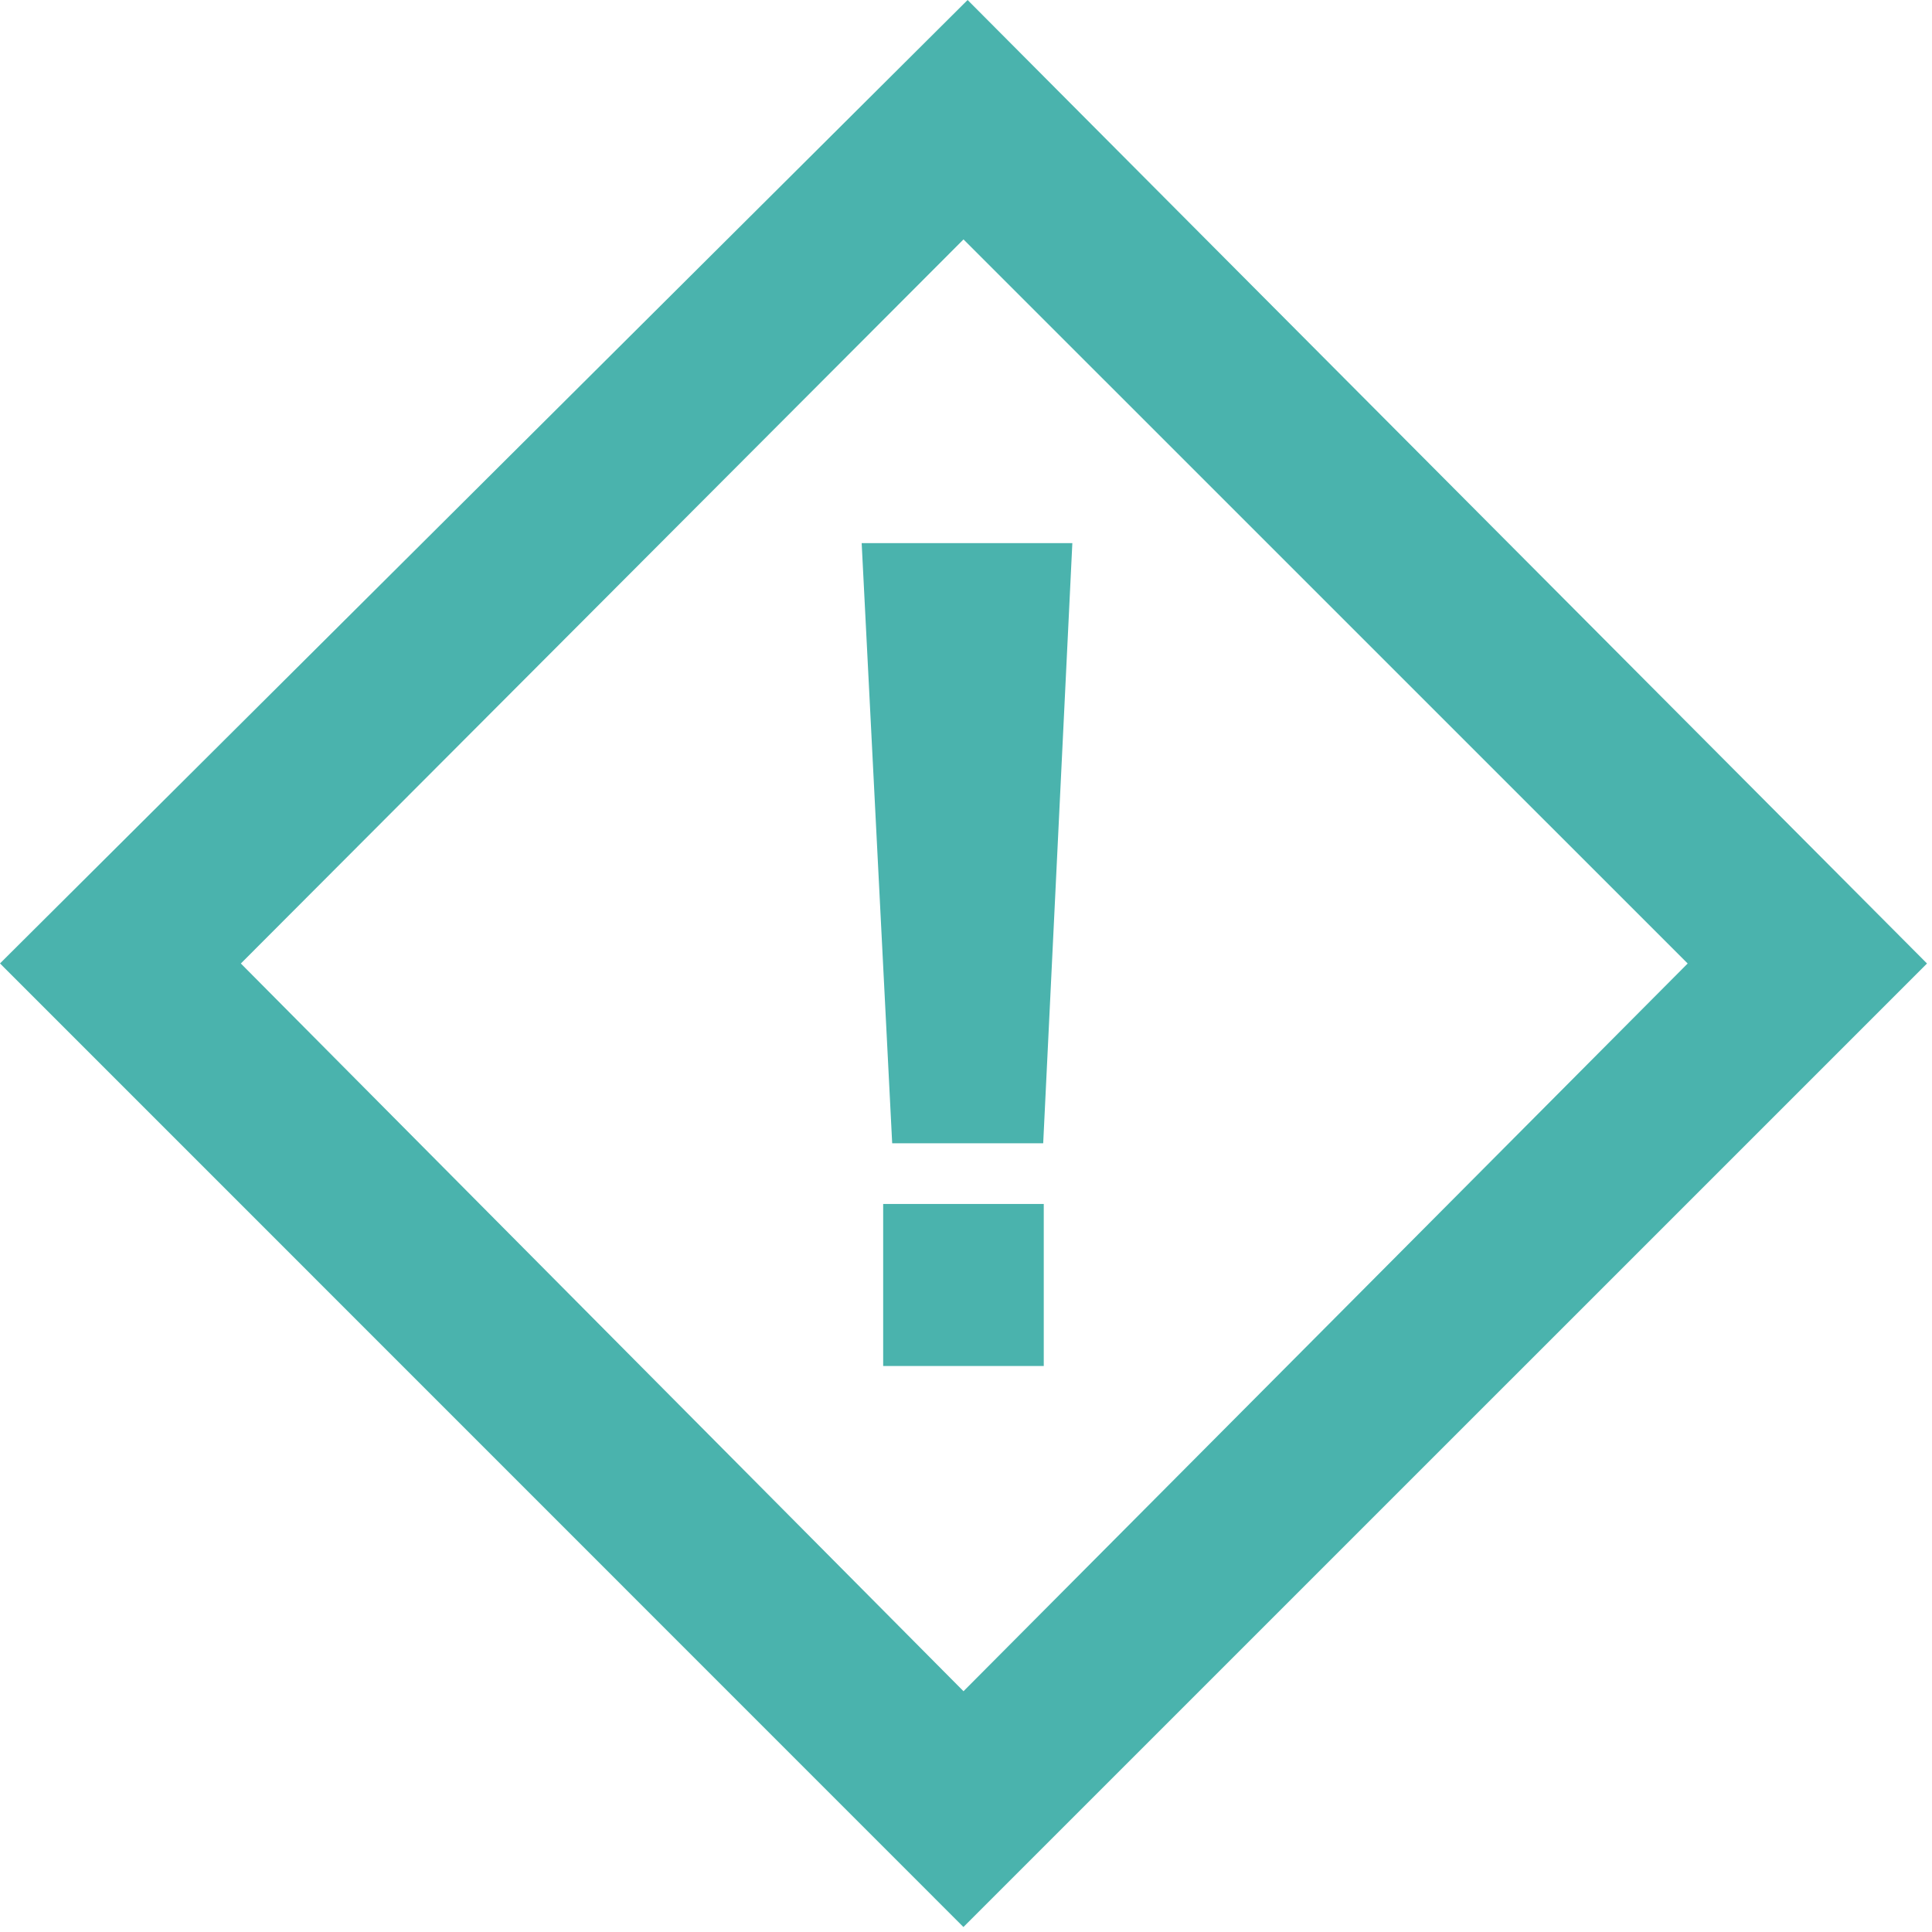
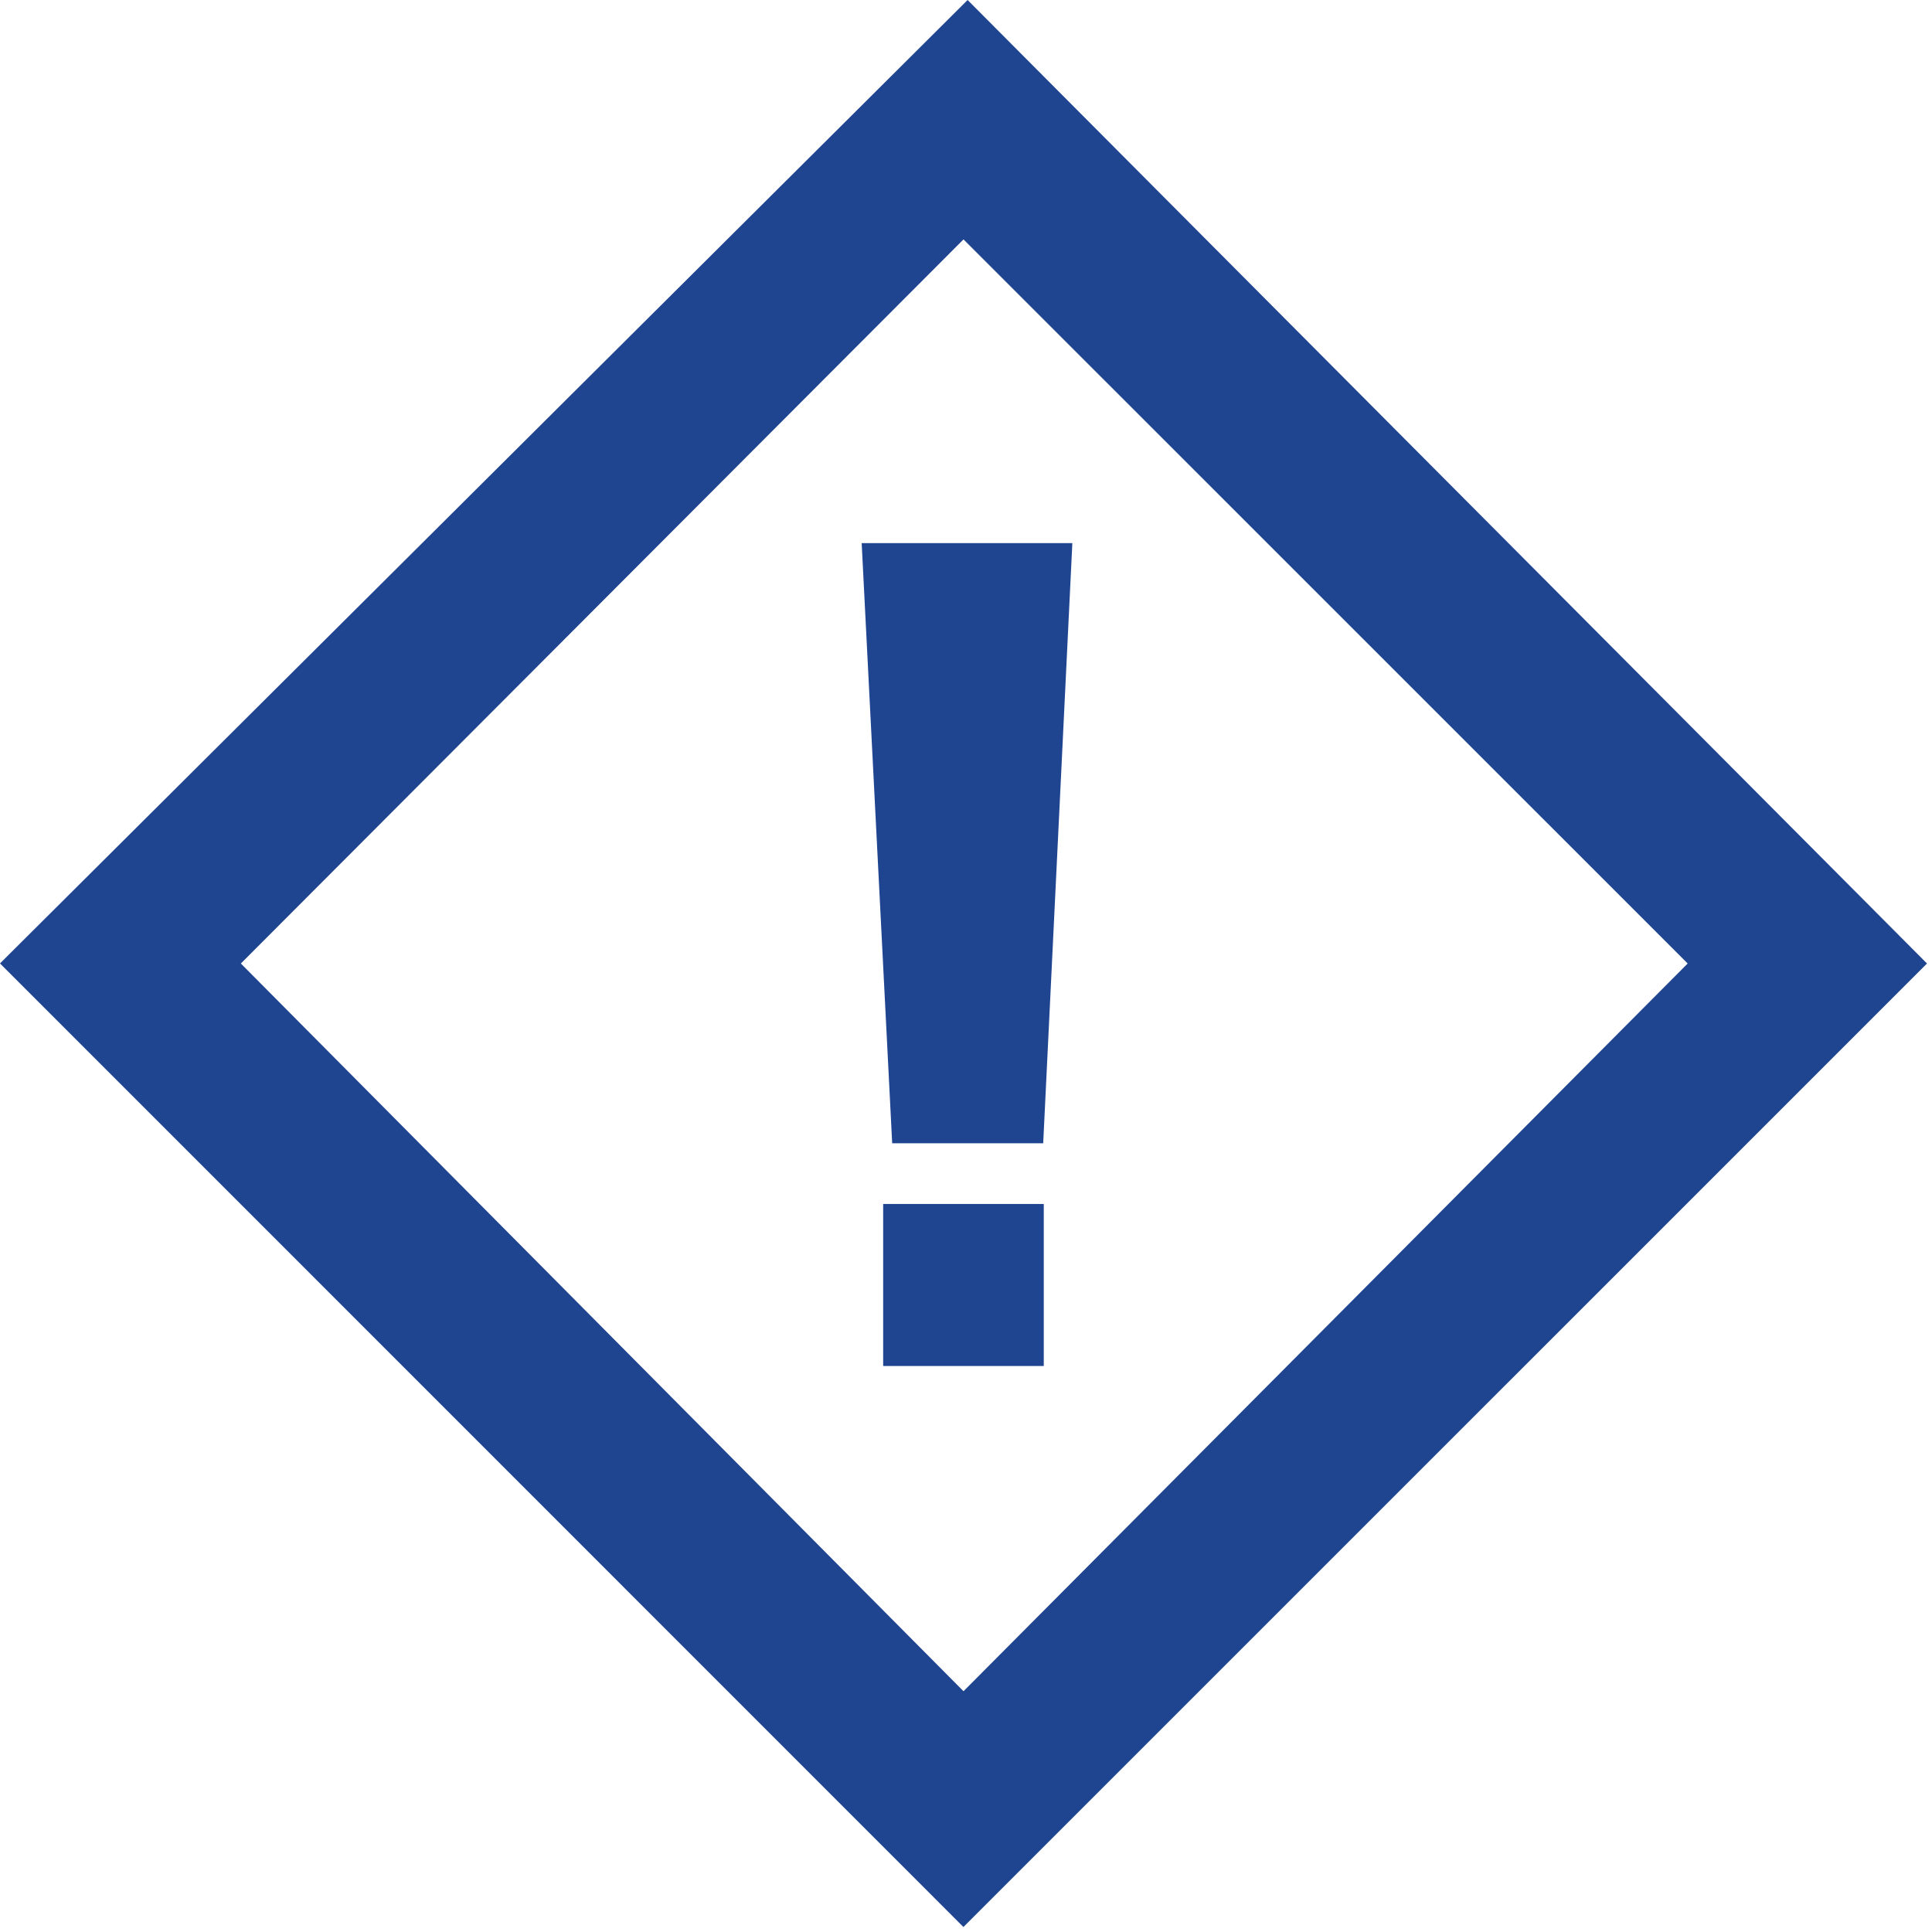
<svg xmlns="http://www.w3.org/2000/svg" width="24" height="24" viewBox="0 0 24 24">
  <g fill="none" fill-rule="evenodd">
    <path d="M0 0h24v24H0z" />
    <path d="M0 0h24v24H0z" />
-     <path fill="#4AB3AD" d="M12.02 0l11.918 11.969-11.97 11.969L0 11.968 12.02 0zm-.051 2.974l-8.977 8.995 8.977 9.04 8.996-9.04-8.996-8.995zm1.352 3.773l-.362 7.455h-1.876l-.379-7.455h2.617zm-.355 10.222h-1.995v-2.013h1.995v2.013z" />
+     <path fill="#204590" d="M12.02 0l11.918 11.969-11.97 11.969L0 11.968 12.02 0zm-.051 2.974l-8.977 8.995 8.977 9.04 8.996-9.04-8.996-8.995zm1.352 3.773l-.362 7.455h-1.876l-.379-7.455h2.617zm-.355 10.222h-1.995v-2.013h1.995v2.013z" />
  </g>
</svg>
